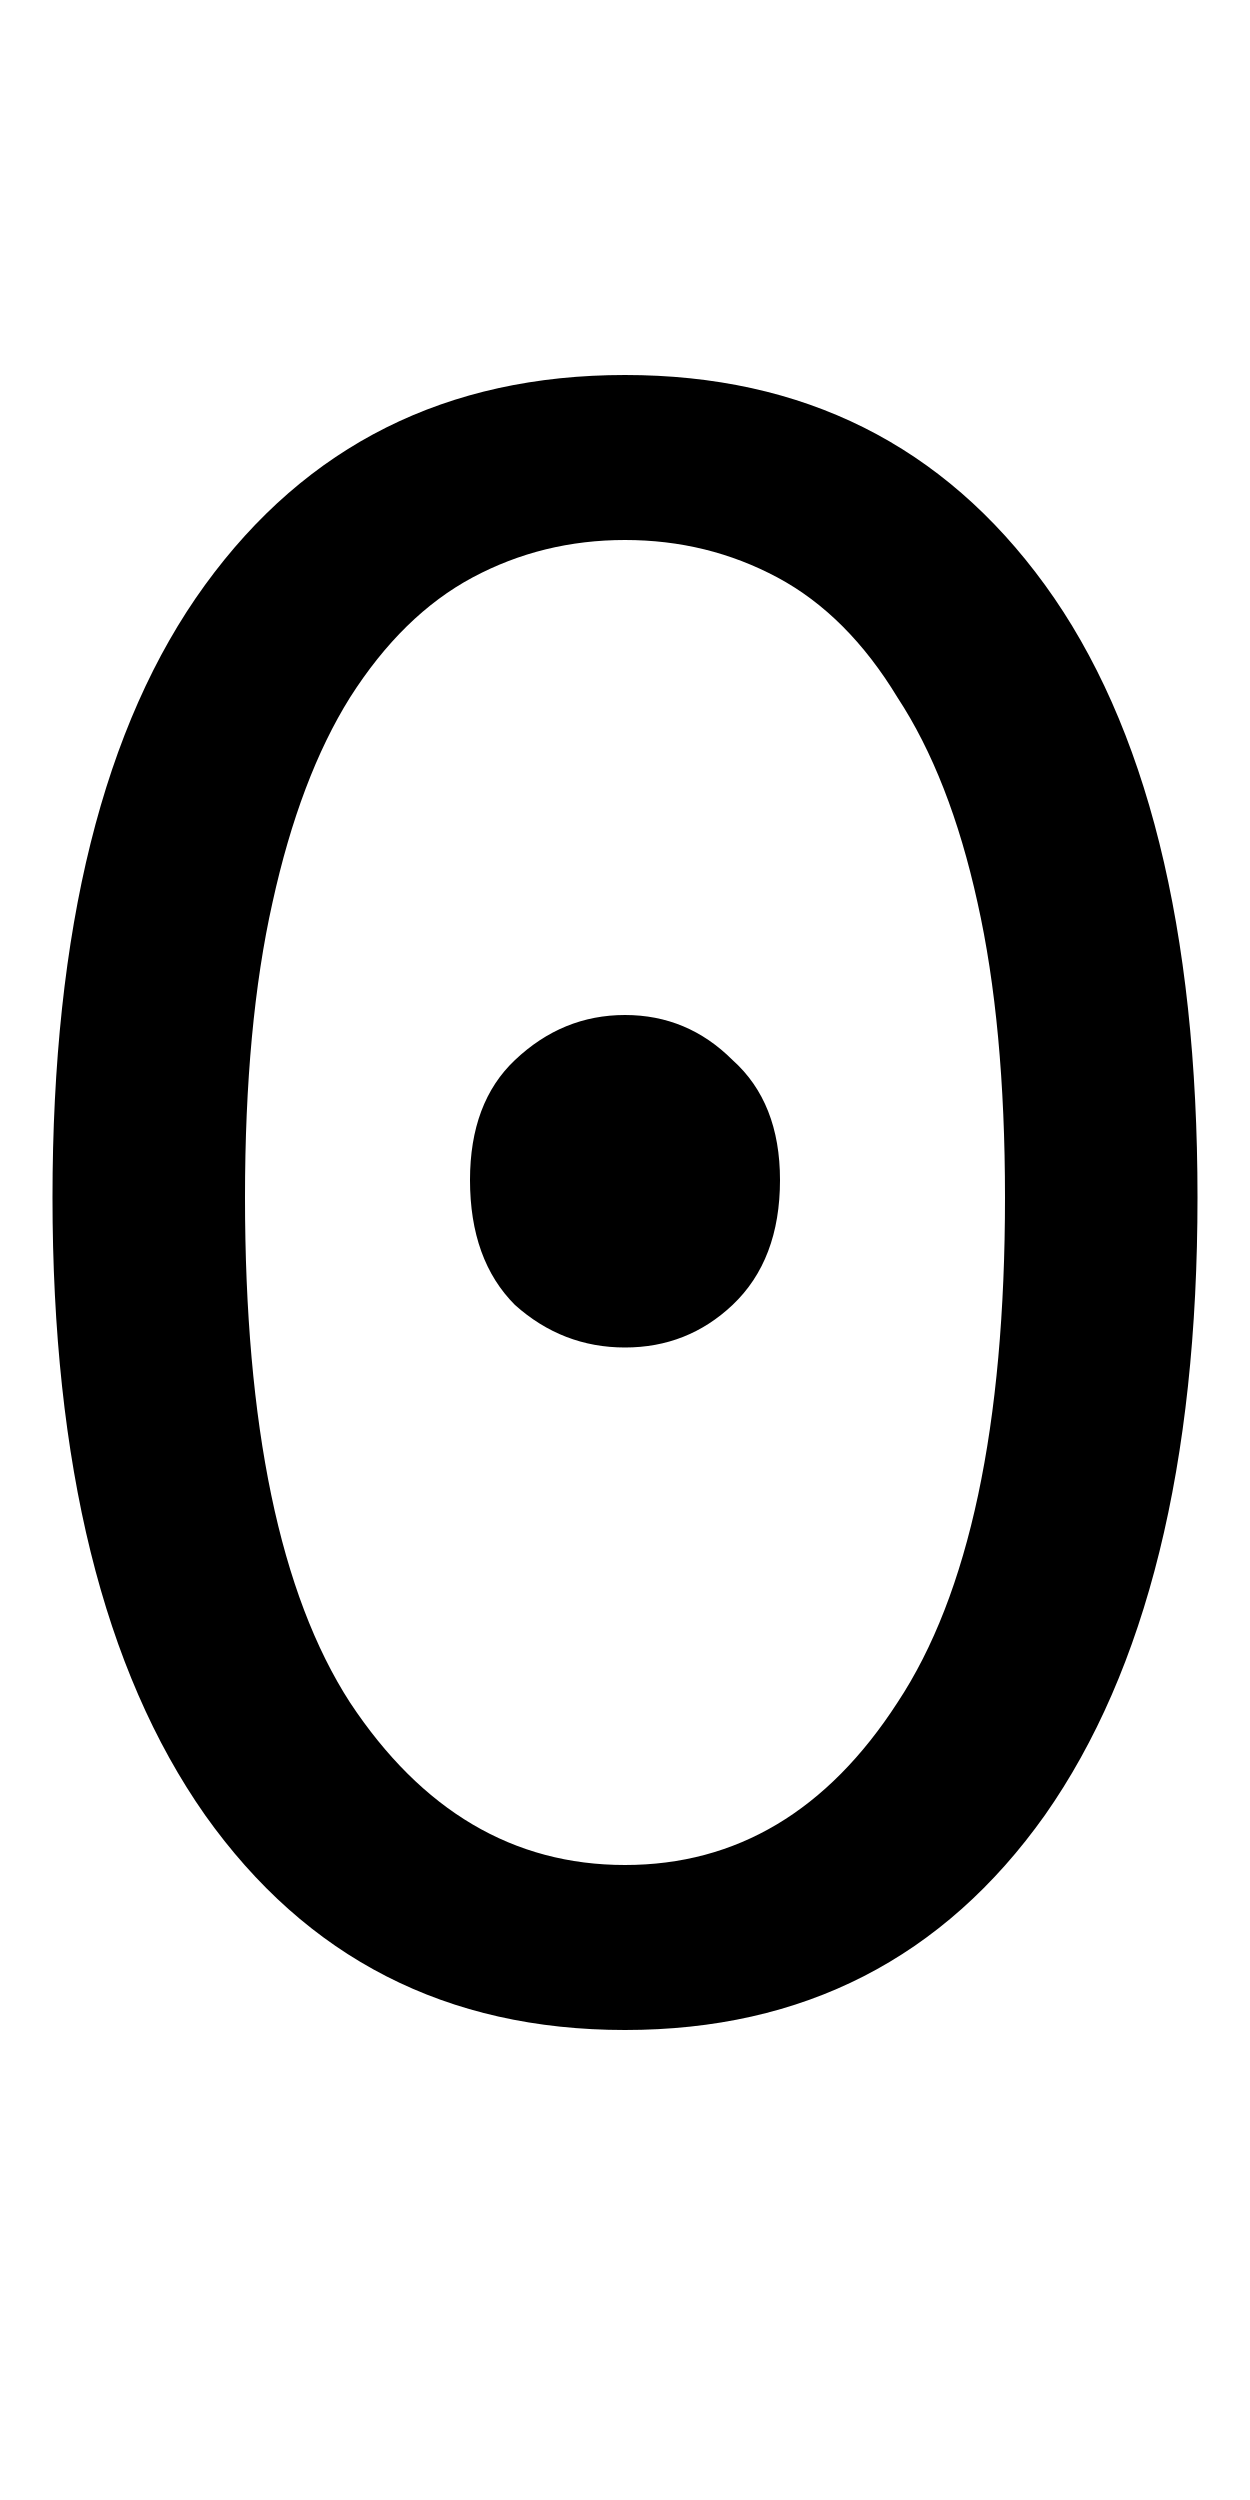
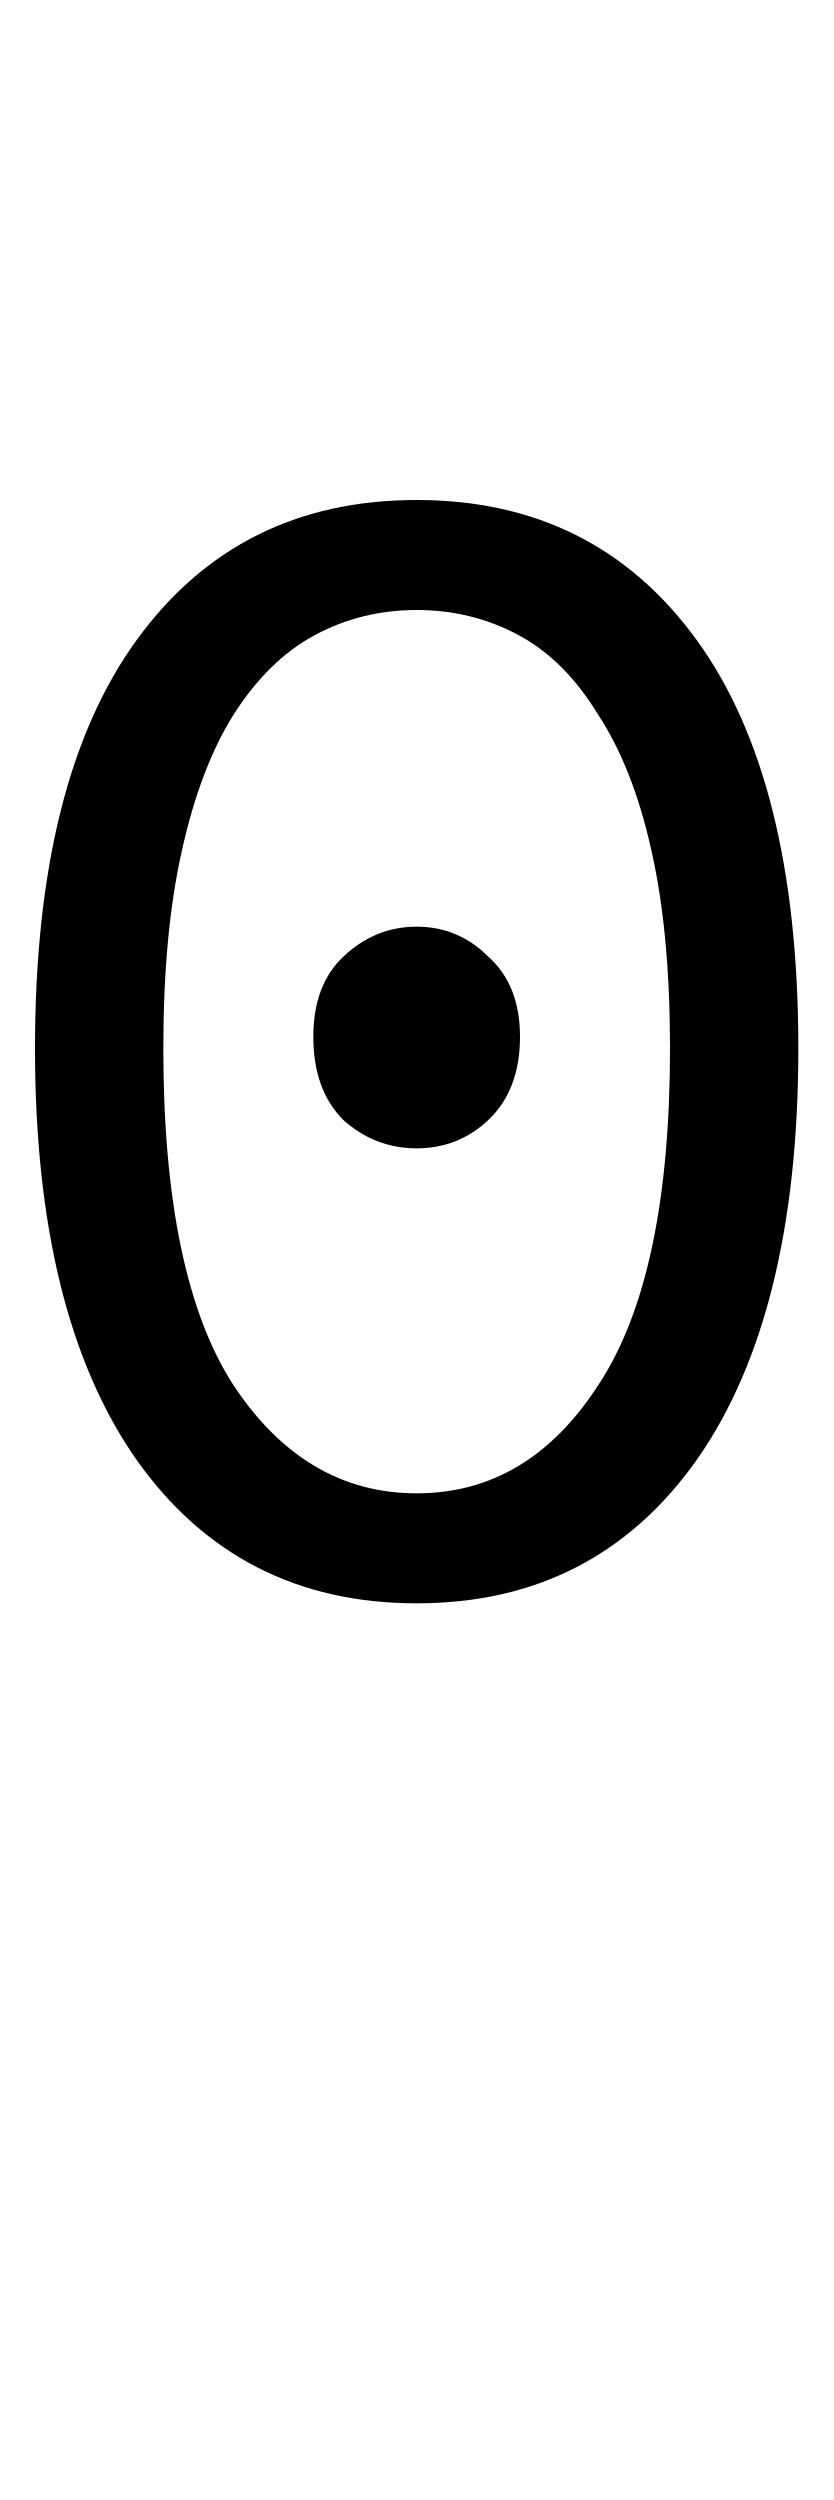
- <svg xmlns="http://www.w3.org/2000/svg" version="1.1" viewBox="0 0 50 100">
-   <g>
-     <g>
-       <path d="m25 81.2c-7.133 0-12.733-2.867-16.8-8.6-4.067-5.8-6.1-14.033-6.1-24.7 0-10.733 2.033-18.9 6.1-24.5 4.067-5.6 9.667-8.4 16.8-8.4s12.733 2.8 16.8 8.4 6.1 13.767 6.1 24.5c0 10.667-2.033 18.9-6.1 24.7-4.067 5.733-9.667 8.6-16.8 8.6zm0-6.6c4.467 0 8.1-2.167 10.9-6.5 2.867-4.333 4.3-11.067 4.3-20.2 0-4.6-.367-8.533-1.1-11.8-.733-3.333-1.8-6.067-3.2-8.2-1.333-2.2-2.933-3.8-4.8-4.8s-3.9-1.5-6.1-1.5-4.233.5-6.1 1.5-3.5 2.6-4.9 4.8c-1.333 2.133-2.367 4.867-3.1 8.2-.733 3.267-1.1 7.2-1.1 11.8 0 9.133 1.4 15.867 4.2 20.2 2.867 4.333 6.533 6.5 11 6.5zm0-20.7c-1.667 0-3.133-.567-4.4-1.7-1.2-1.2-1.8-2.867-1.8-5 0-2.067.6-3.667 1.8-4.8 1.267-1.2 2.733-1.8 4.4-1.8s3.1.6 4.3 1.8c1.267 1.133 1.9 2.733 1.9 4.8 0 2.133-.633 3.8-1.9 5-1.2 1.133-2.633 1.7-4.3 1.7z" />
-     </g>
-   </g>
+ <svg xmlns="http://www.w3.org/2000/svg" version="1.1" viewBox="0 0 50 150">
+   <path fill="#000" d="m0,15 m25 81.2c-7.133 0-12.733-2.867-16.8-8.6-4.067-5.8-6.1-14.033-6.1-24.7 0-10.733 2.033-18.9 6.1-24.5 4.067-5.6 9.667-8.4 16.8-8.4s12.733 2.8 16.8 8.4 6.1 13.767 6.1 24.5c0 10.667-2.033 18.9-6.1 24.7-4.067 5.733-9.667 8.6-16.8 8.6zm0-6.6c4.467 0 8.1-2.167 10.9-6.5 2.867-4.333 4.3-11.067 4.3-20.2 0-4.6-.367-8.533-1.1-11.8-.733-3.333-1.8-6.067-3.2-8.2-1.333-2.2-2.933-3.8-4.8-4.8s-3.9-1.5-6.1-1.5-4.233.5-6.1 1.5-3.5 2.6-4.9 4.8c-1.333 2.133-2.367 4.867-3.1 8.2-.733 3.267-1.1 7.2-1.1 11.8 0 9.133 1.4 15.867 4.2 20.2 2.867 4.333 6.533 6.5 11 6.5zm0-20.7c-1.667 0-3.133-.567-4.4-1.7-1.2-1.2-1.8-2.867-1.8-5 0-2.067.6-3.667 1.8-4.8 1.267-1.2 2.733-1.8 4.4-1.8s3.1.6 4.3 1.8c1.267 1.133 1.9 2.733 1.9 4.8 0 2.133-.633 3.8-1.9 5-1.2 1.133-2.633 1.7-4.3 1.7z" />
</svg>
